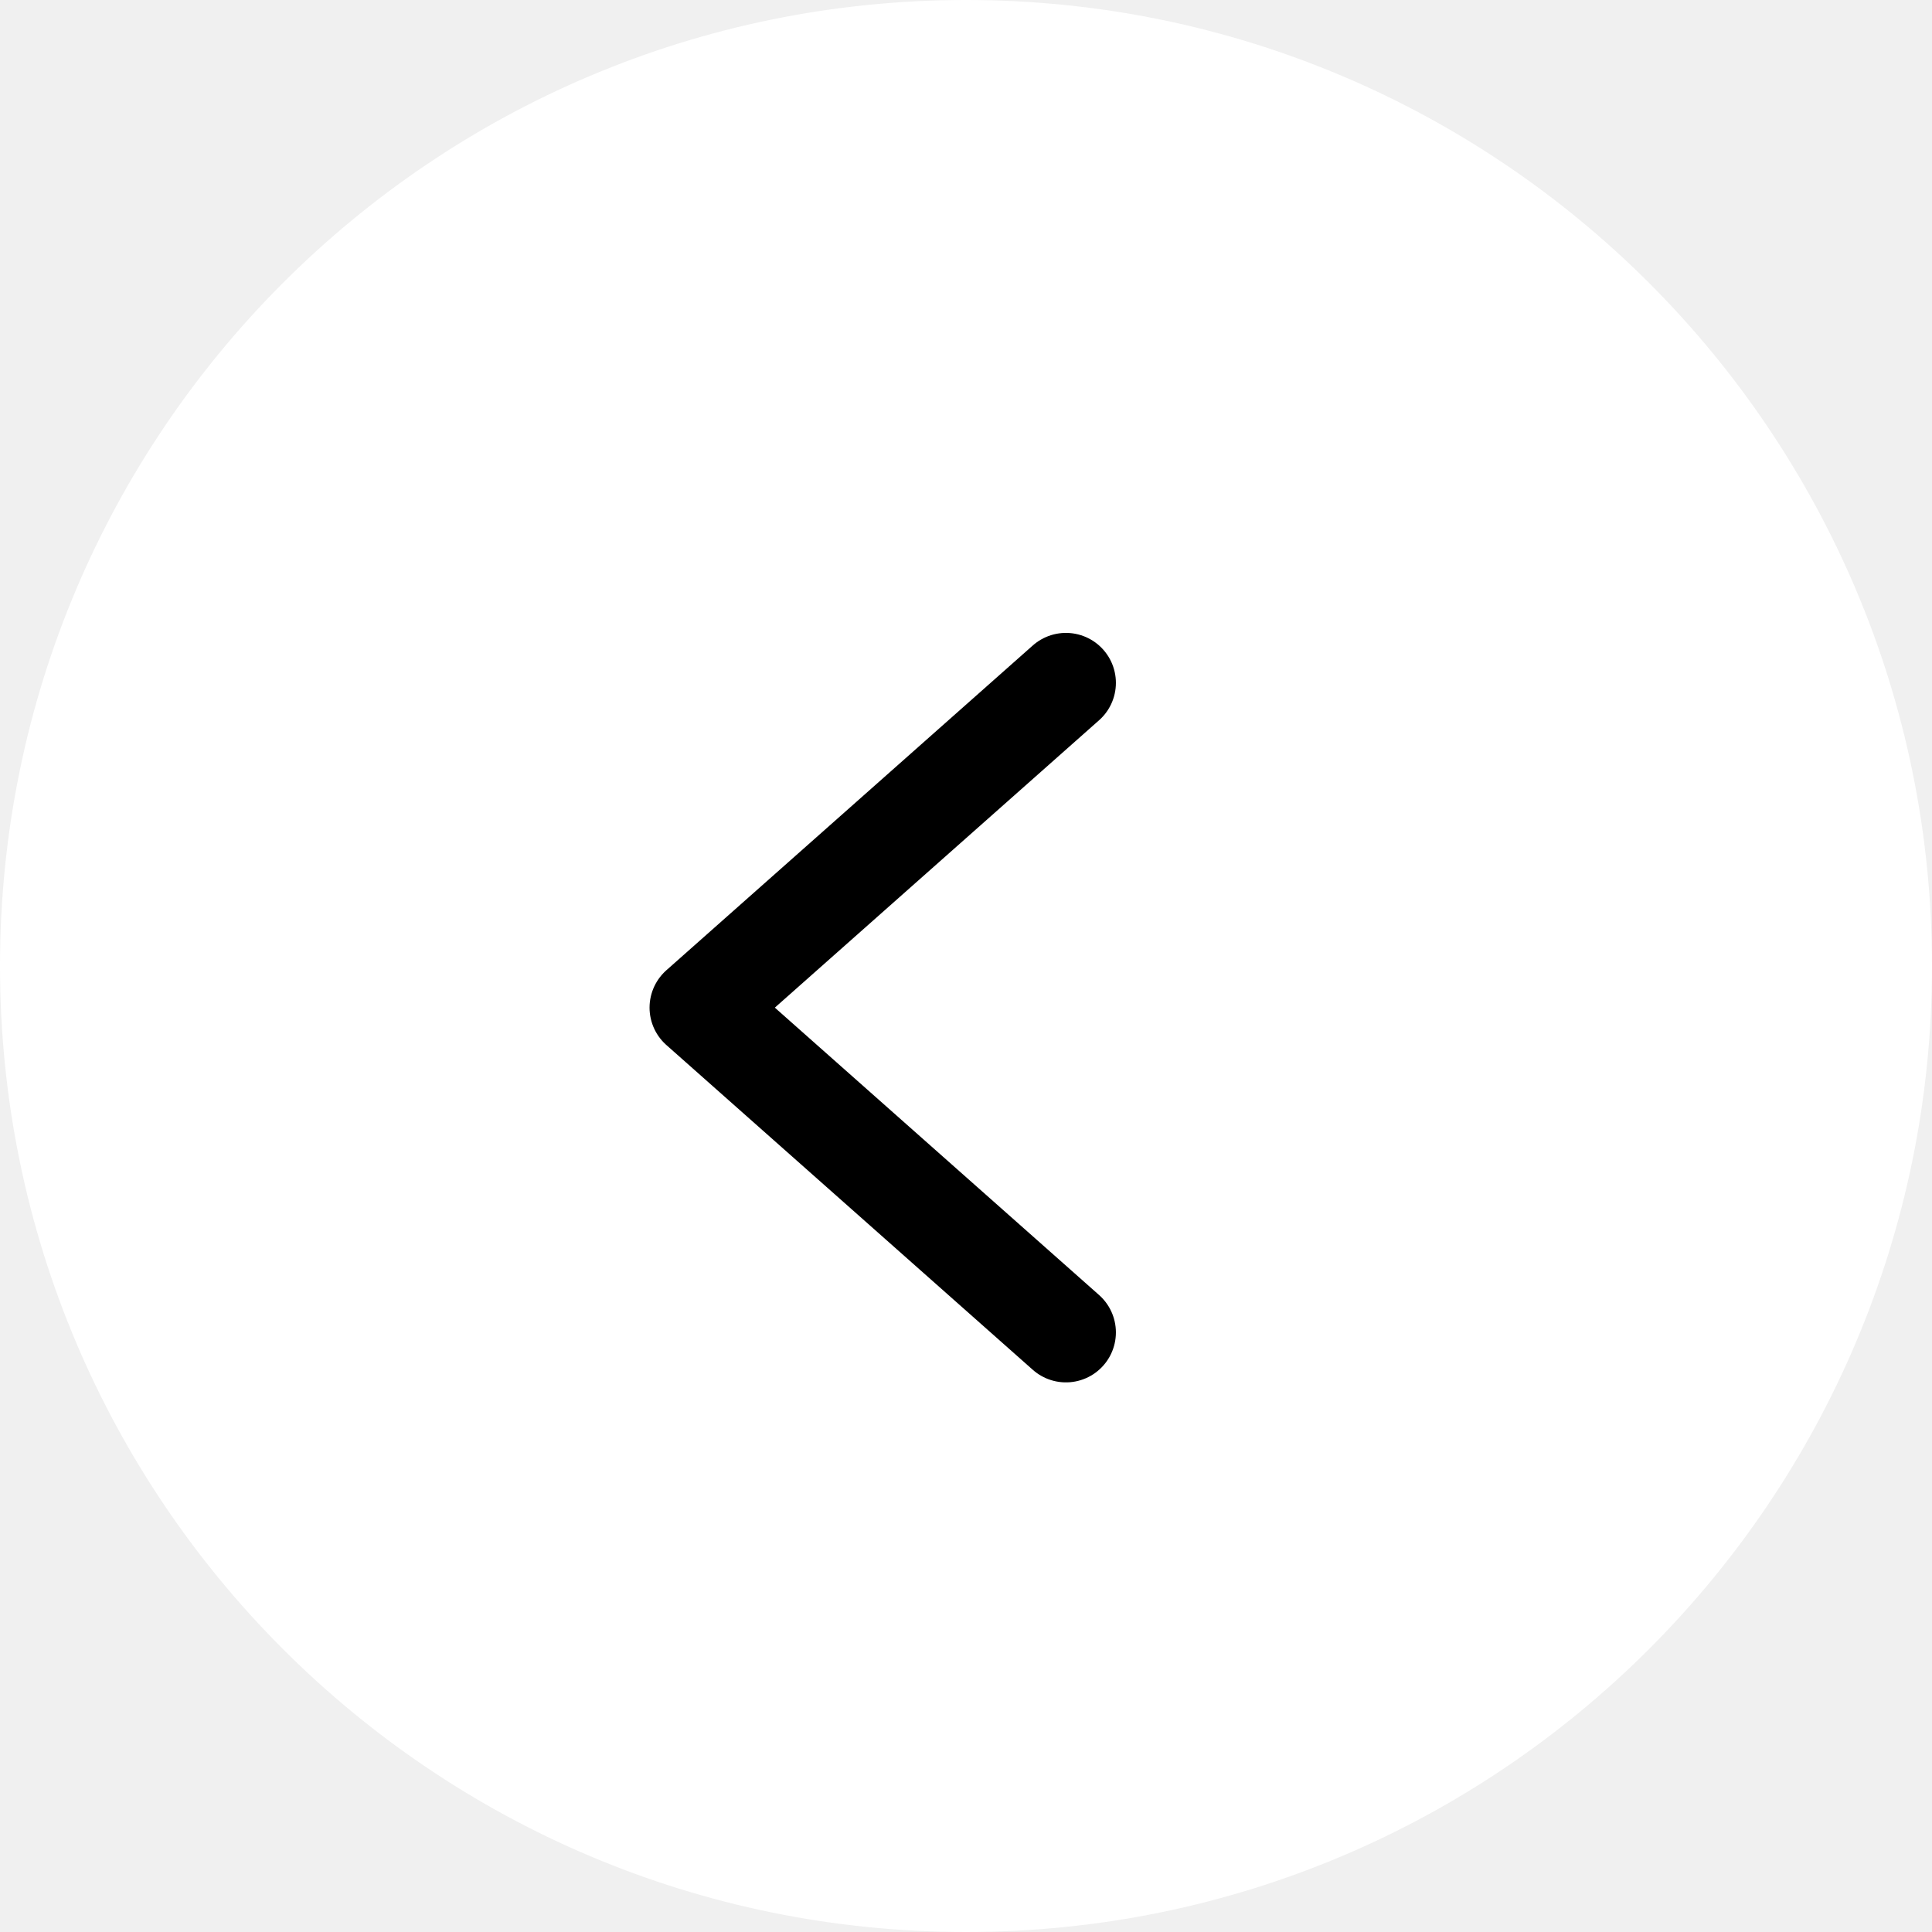
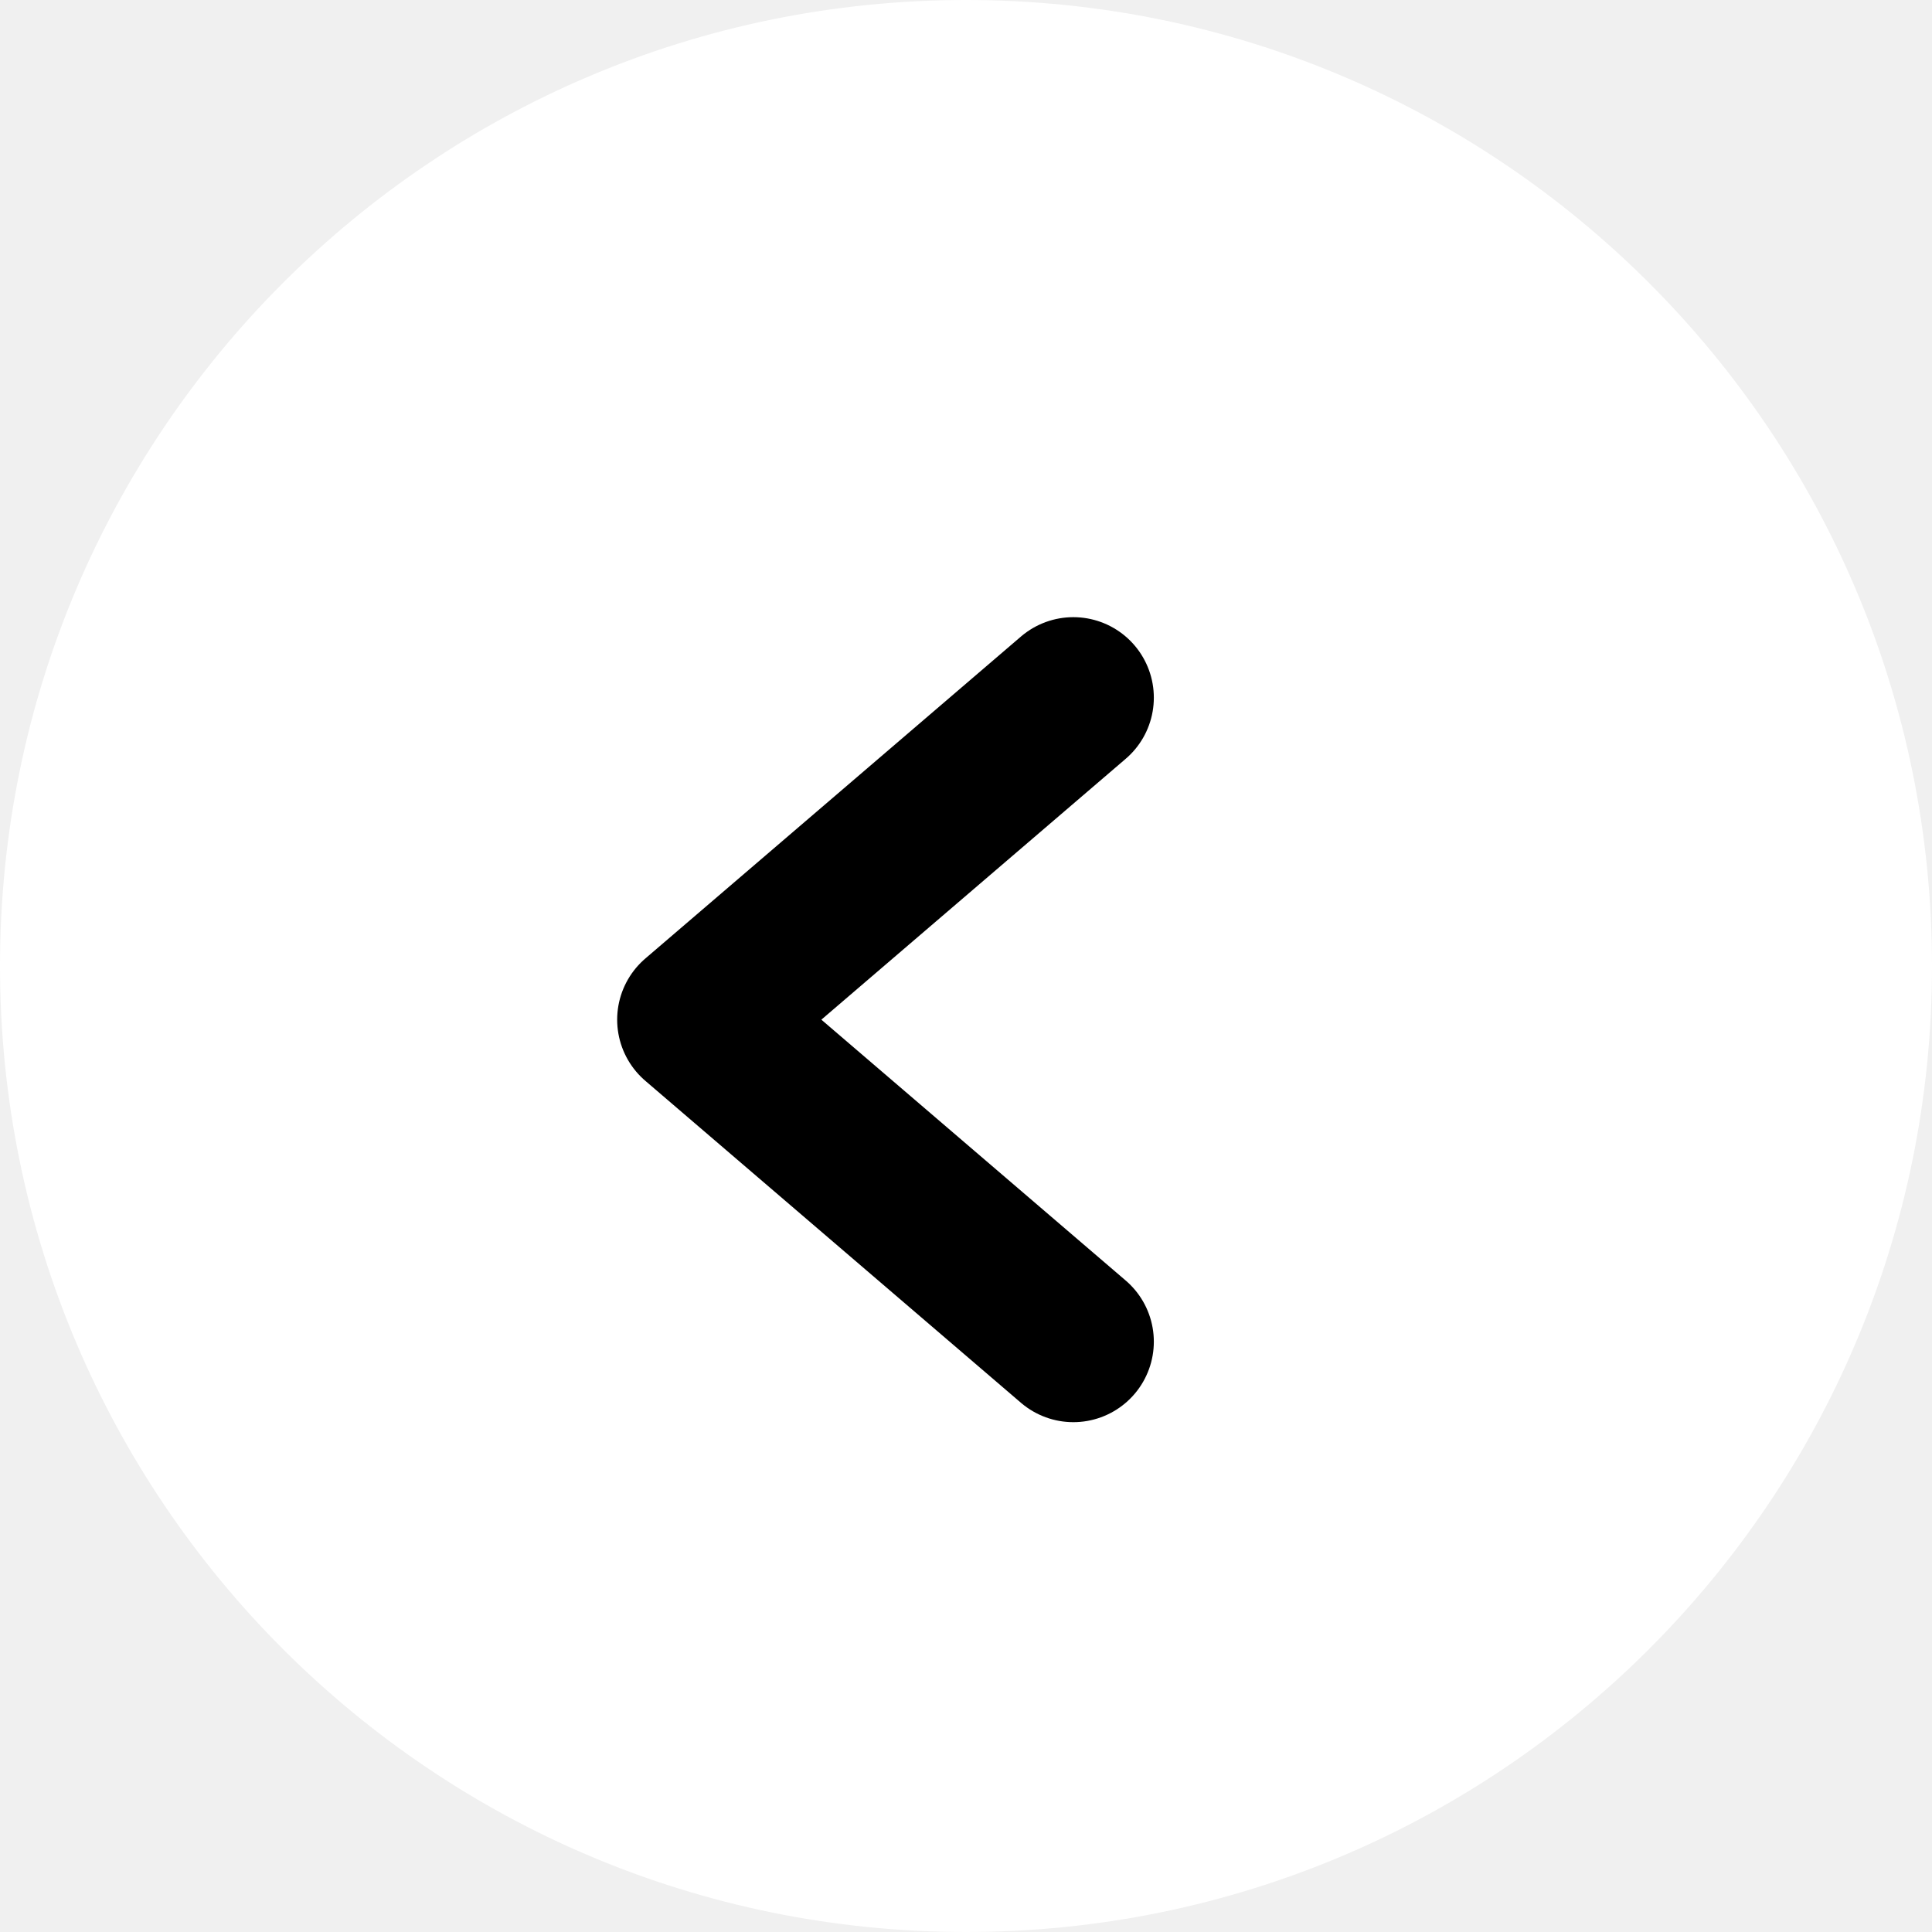
- <svg xmlns="http://www.w3.org/2000/svg" width="58" height="58" viewBox="0 0 58 58" fill="none">
-   <circle cx="29" cy="29" r="29" fill="white" />
-   <path d="M32 20.5L21 30.25L32 40" stroke="black" stroke-width="3" stroke-linecap="round" stroke-linejoin="round" />
+ <svg xmlns="http://www.w3.org/2000/svg" width="36" height="36" viewBox="0 0 36 36" fill="none">
+   <circle cx="18" cy="18" r="18" fill="white" />
+   <path d="M20 13L13 19L20 25" stroke="black" stroke-width="3" stroke-linecap="round" stroke-linejoin="round" />
</svg>
